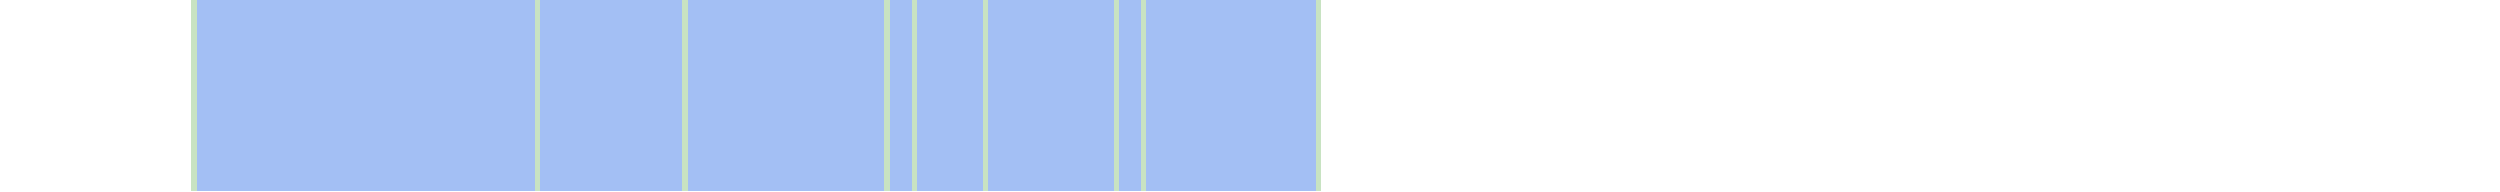
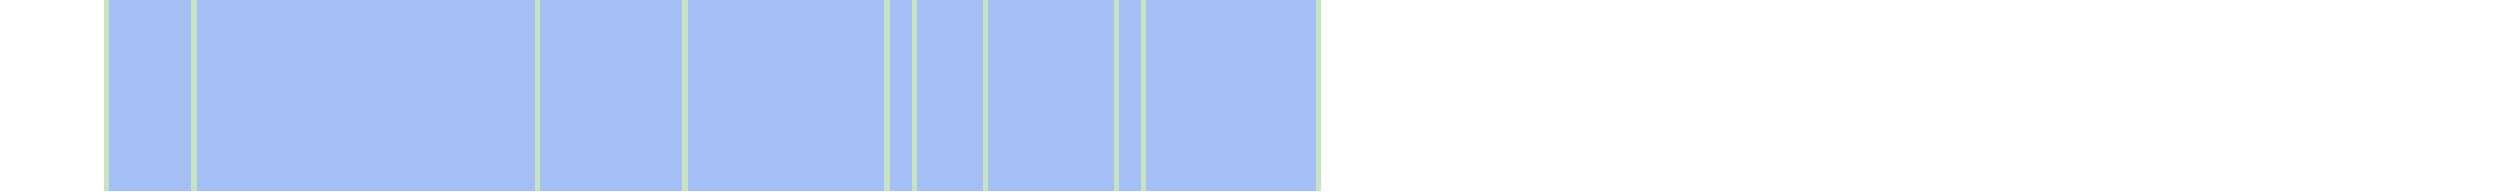
<svg xmlns="http://www.w3.org/2000/svg" viewBox="0 0 458 35" shape-rendering="crispEdges">
-   <rect y="0" x="35" width="207" height="35" fill="#a3bff4" />
+   <rect y="0" x="19" width="223" height="35" fill="#a3bff4" />
+   <rect y="0" x="19" width="1" height="35" fill="#c8e3c2" />
  <rect y="0" x="35" width="1" height="35" fill="#c8e3c2" />
  <rect y="0" x="98" width="1" height="35" fill="#c8e3c2" />
  <rect y="0" x="125" width="1" height="35" fill="#c8e3c2" />
  <rect y="0" x="162" width="1" height="35" fill="#c8e3c2" />
  <rect y="0" x="167" width="1" height="35" fill="#c8e3c2" />
  <rect y="0" x="180" width="1" height="35" fill="#c8e3c2" />
  <rect y="0" x="204" width="1" height="35" fill="#c8e3c2" />
  <rect y="0" x="209" width="1" height="35" fill="#c8e3c2" />
  <rect y="0" x="241" width="1" height="35" fill="#c8e3c2" />
</svg>
